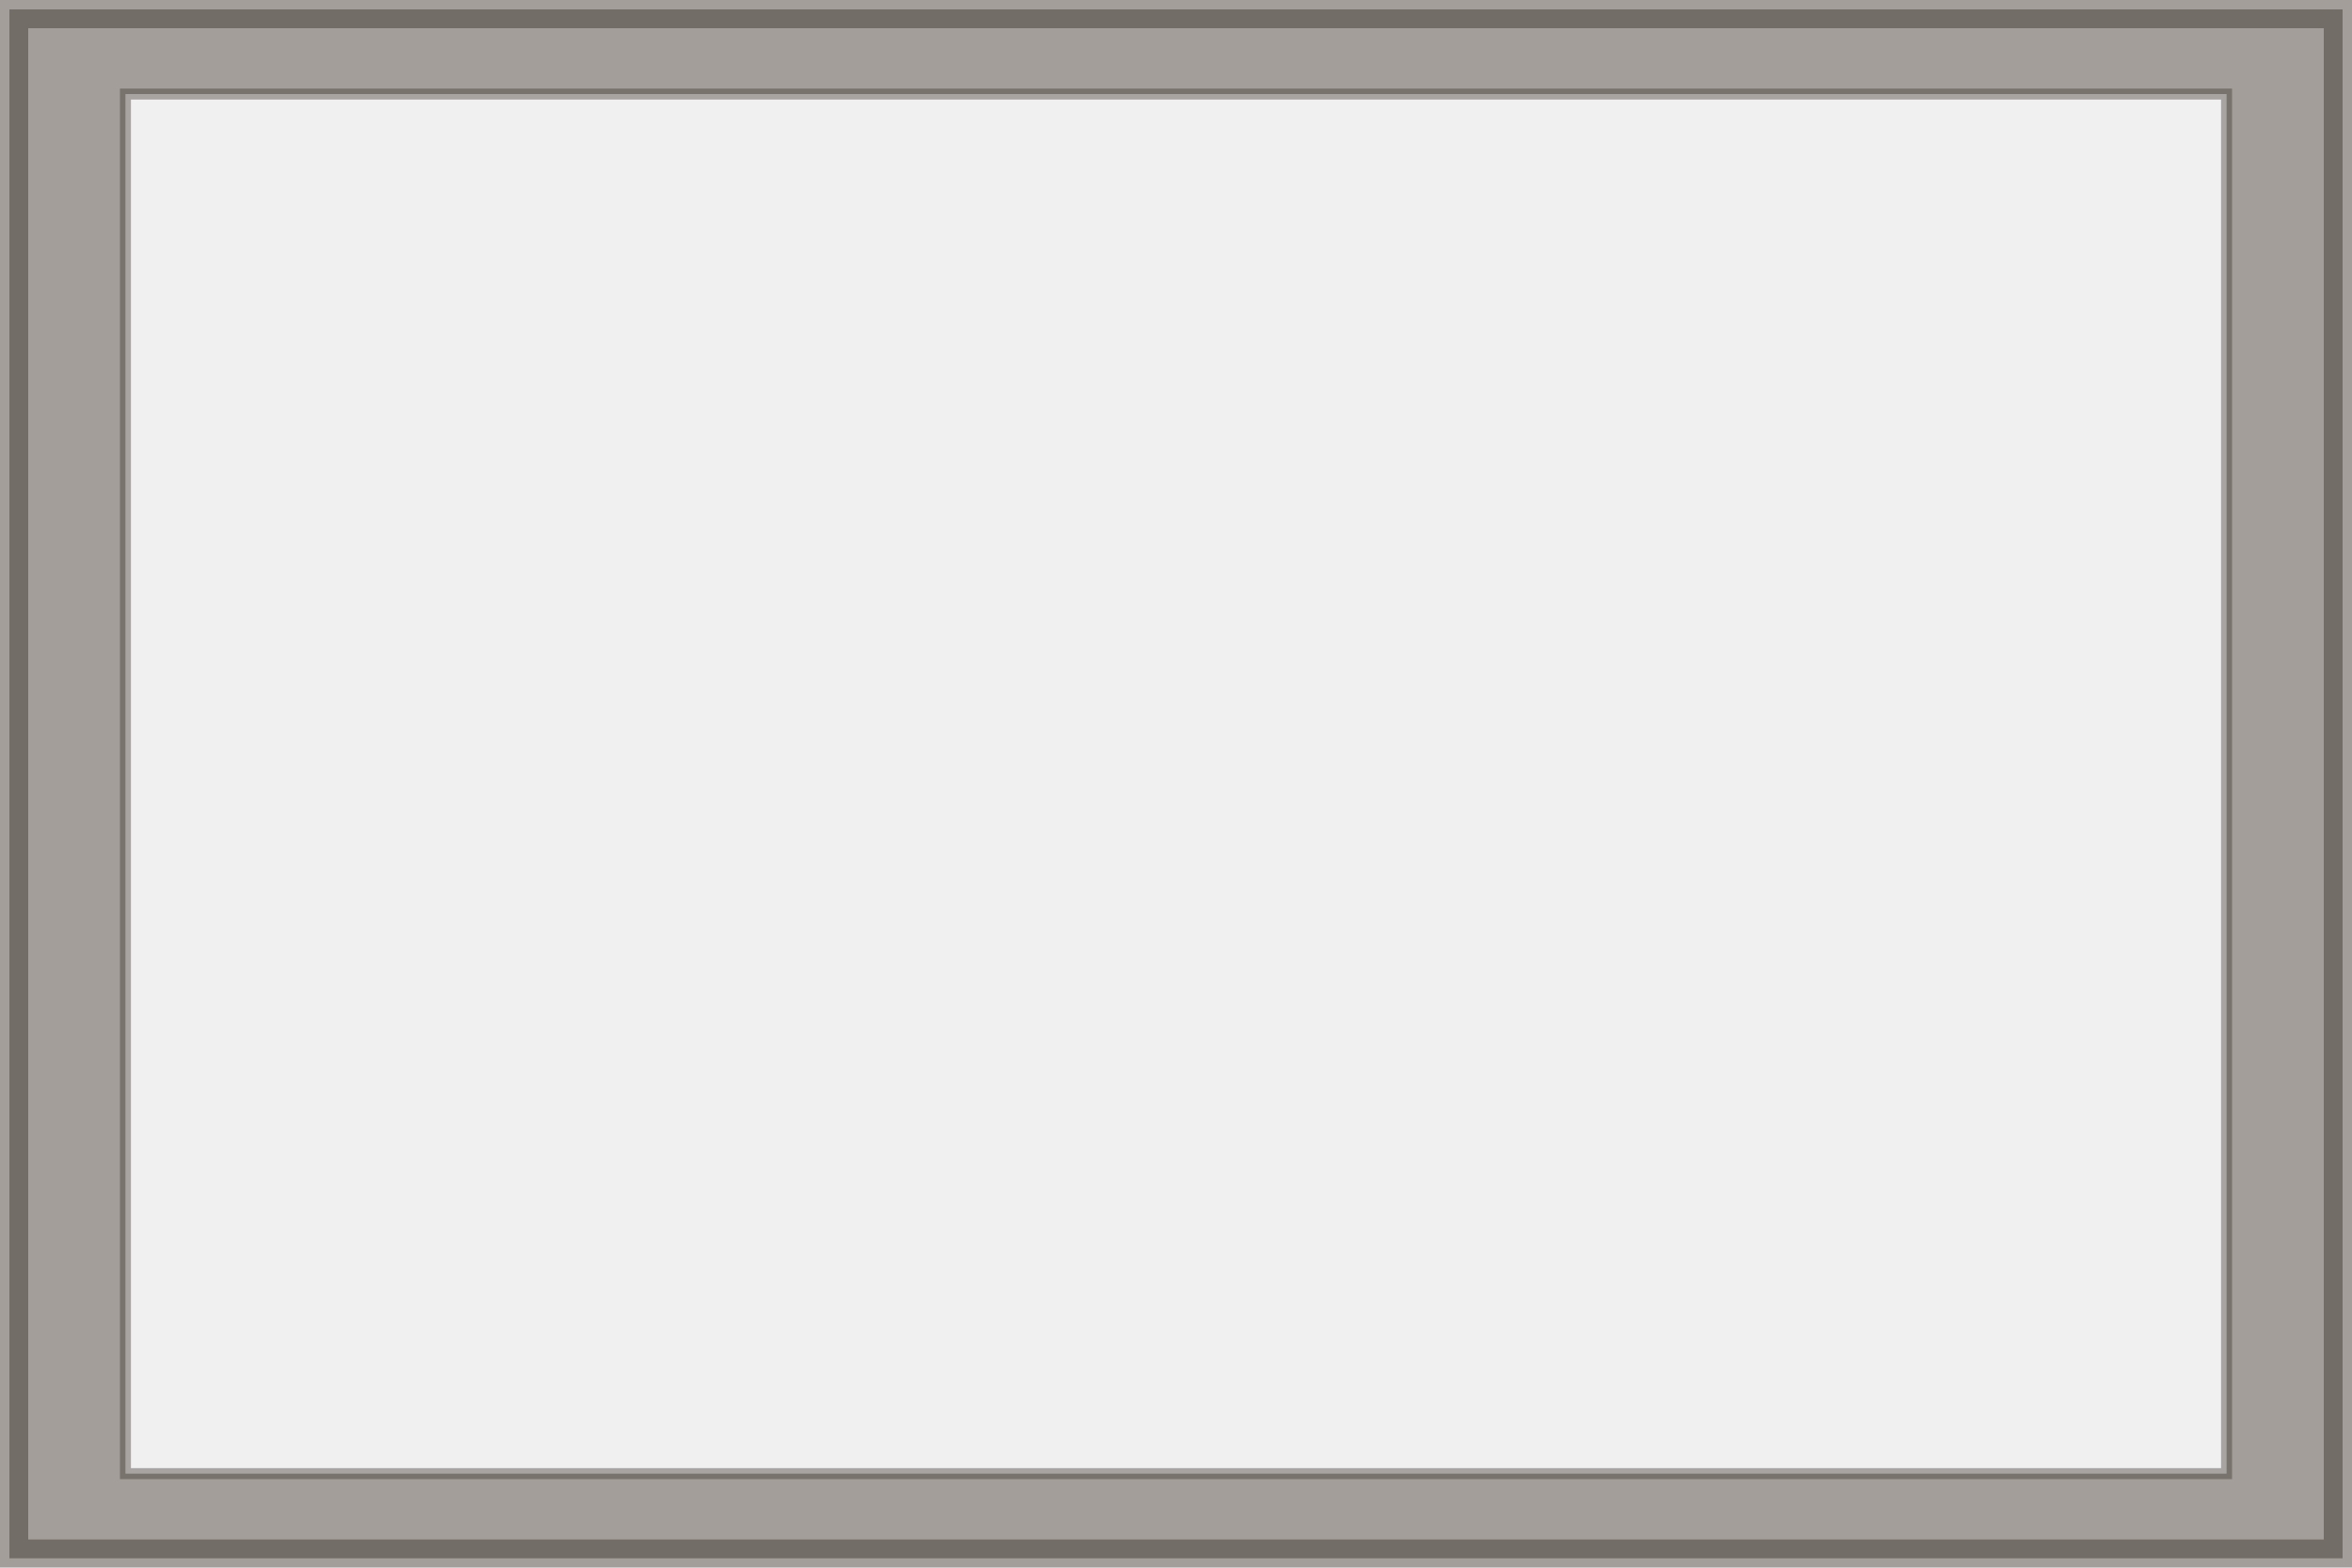
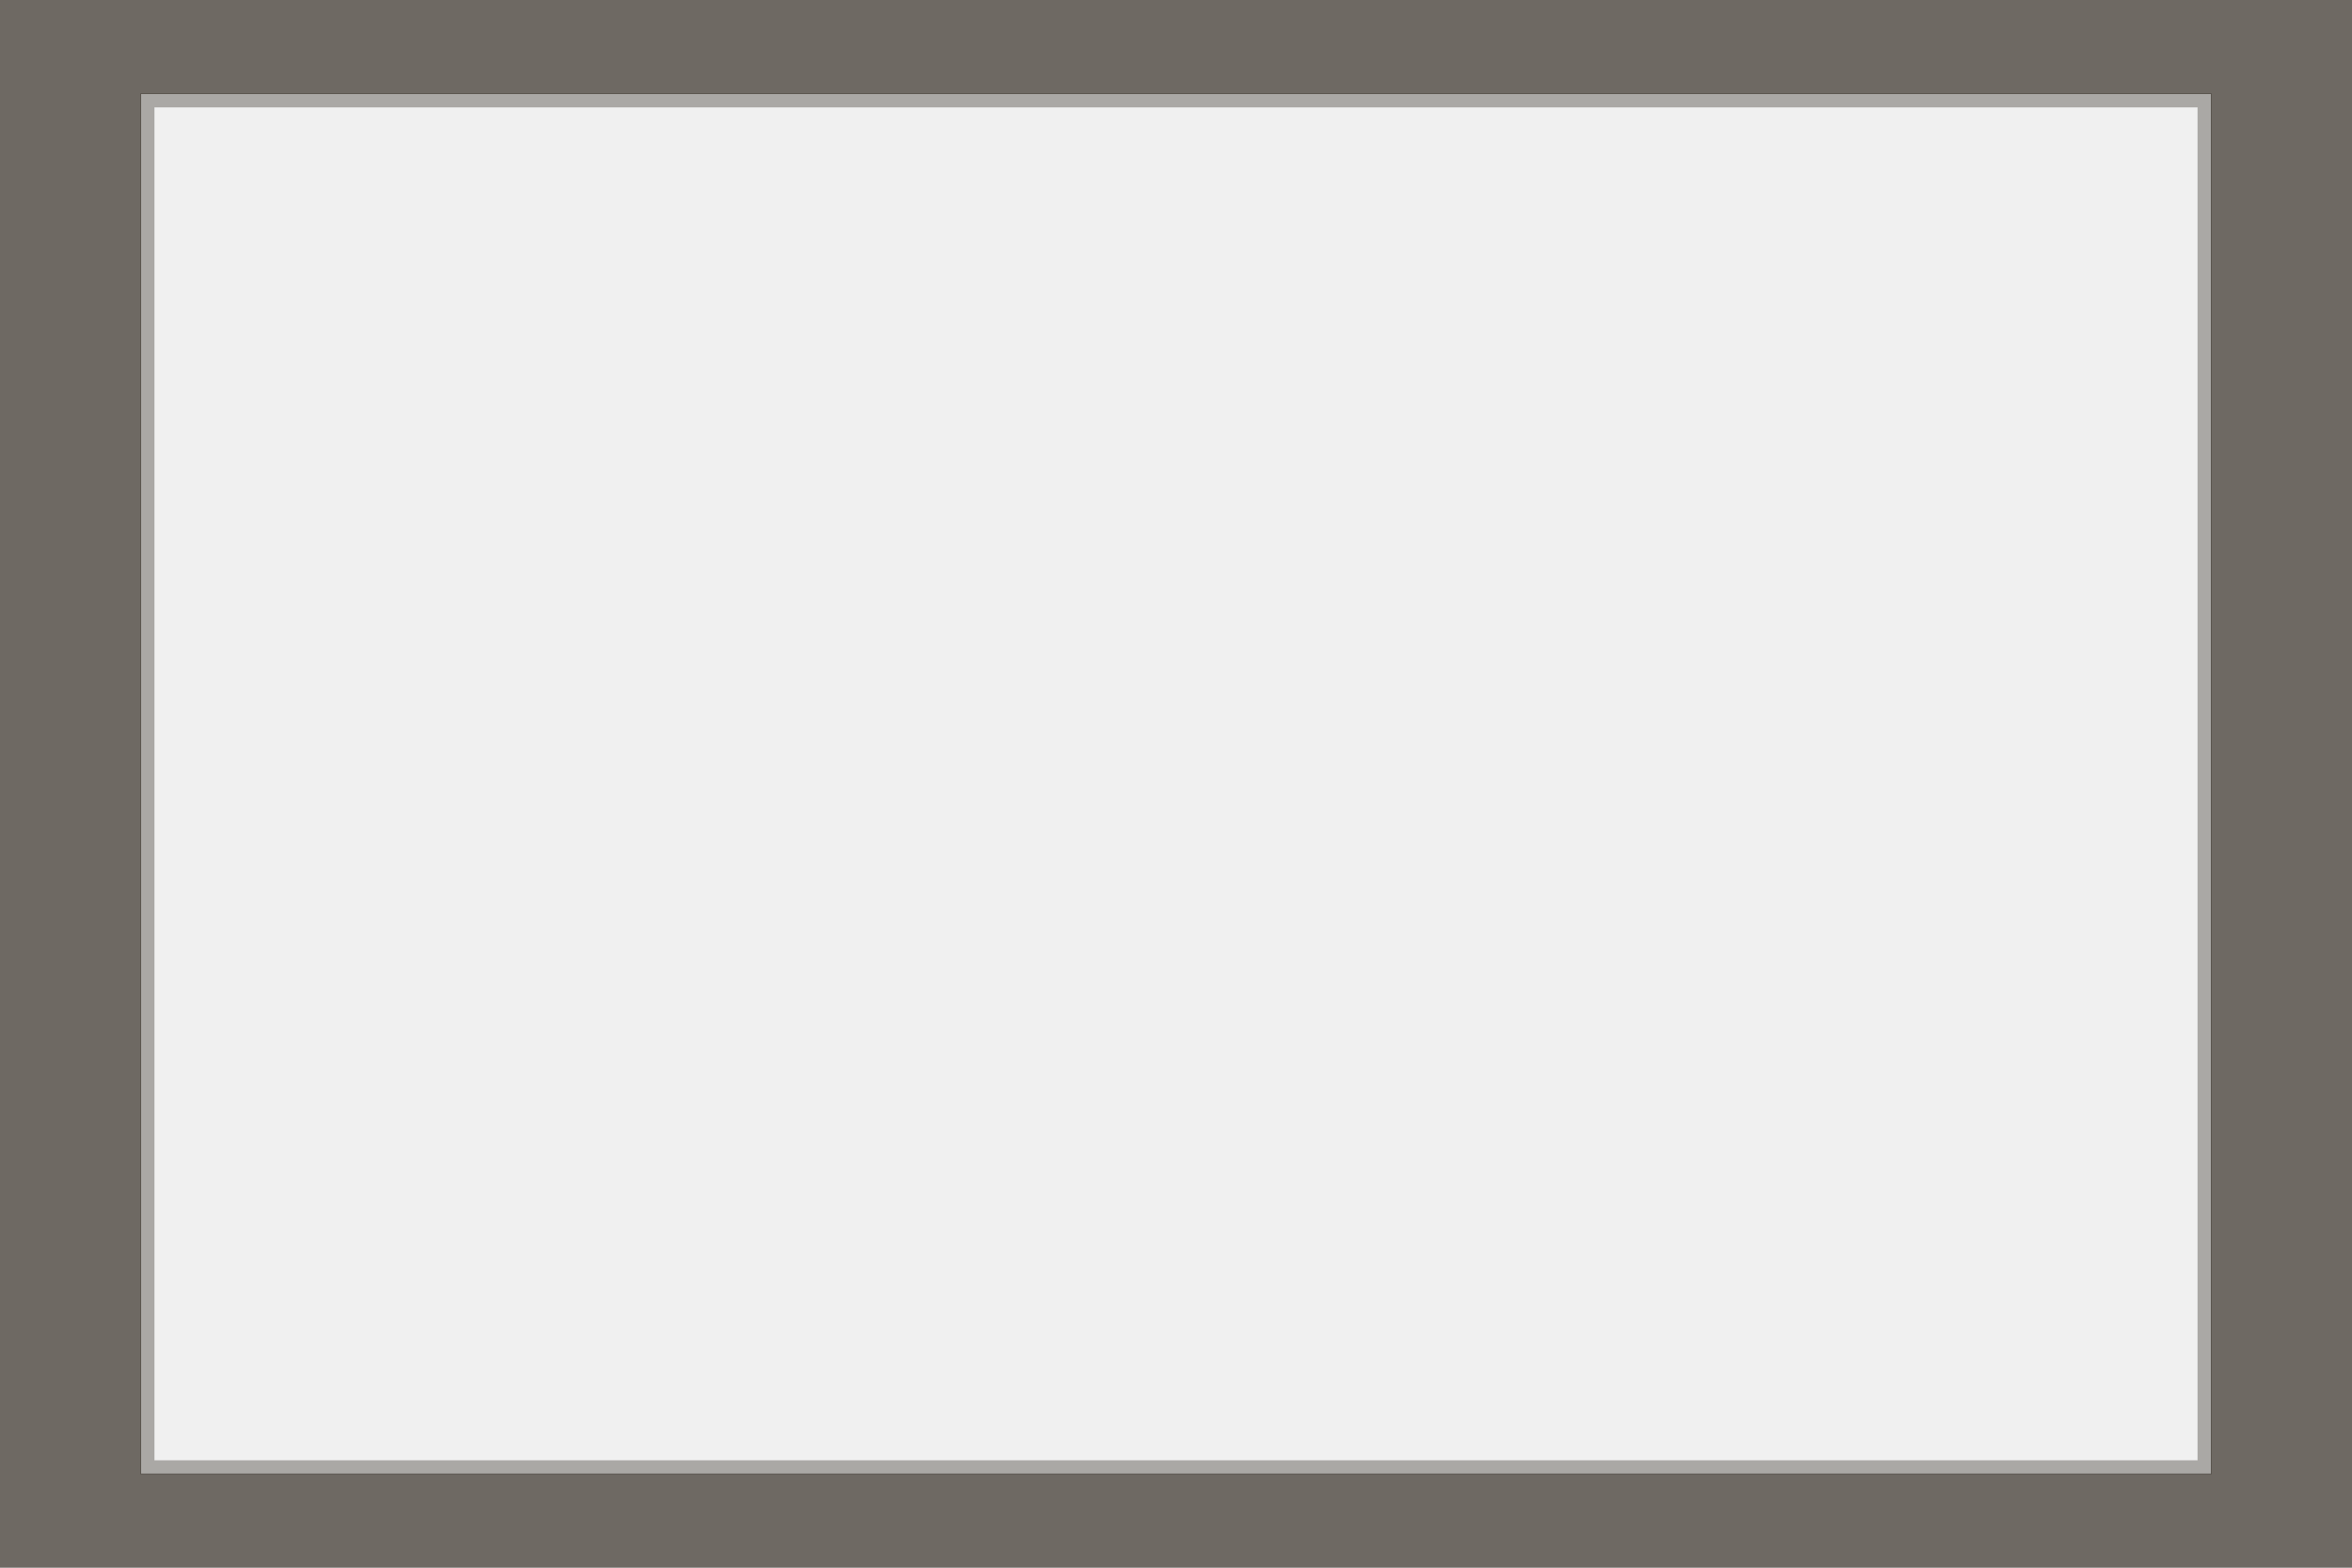
- <svg xmlns="http://www.w3.org/2000/svg" viewBox="0 0 150 100" fill="none">
-   <defs>
-     <mask id="tripCoverRim" maskUnits="userSpaceOnUse">
-       <rect width="150" height="100" fill="#fff" />
-       <rect x="8" y="6" width="134" height="88" fill="#000" />
-     </mask>
-   </defs>
-   <rect width="150" height="100" fill="#5c534a" fill-opacity="0.52" mask="url(#tripCoverRim)" />
-   <rect x="1.2" y="1.2" width="147.6" height="97.6" stroke="#3a322c" stroke-opacity="0.45" stroke-width="1.2" />
-   <rect x="8" y="6" width="134" height="88" stroke="#3a322c" stroke-opacity="0.4" stroke-width="0.7" />
+ <svg xmlns="http://www.w3.org/2000/svg" viewBox="0 0 150 100" preserveAspectRatio="none" fill="none">
+   <path fill="#4a433c" fill-opacity="0.78" fill-rule="evenodd" d="M0 0 H150 V100 H0 Z M9 6 H141 V94 H9 Z" />
+   <rect x="9.4" y="6.4" width="131.2" height="87.2" stroke="#2a241c" stroke-opacity="0.35" stroke-width="0.9" />
</svg>
